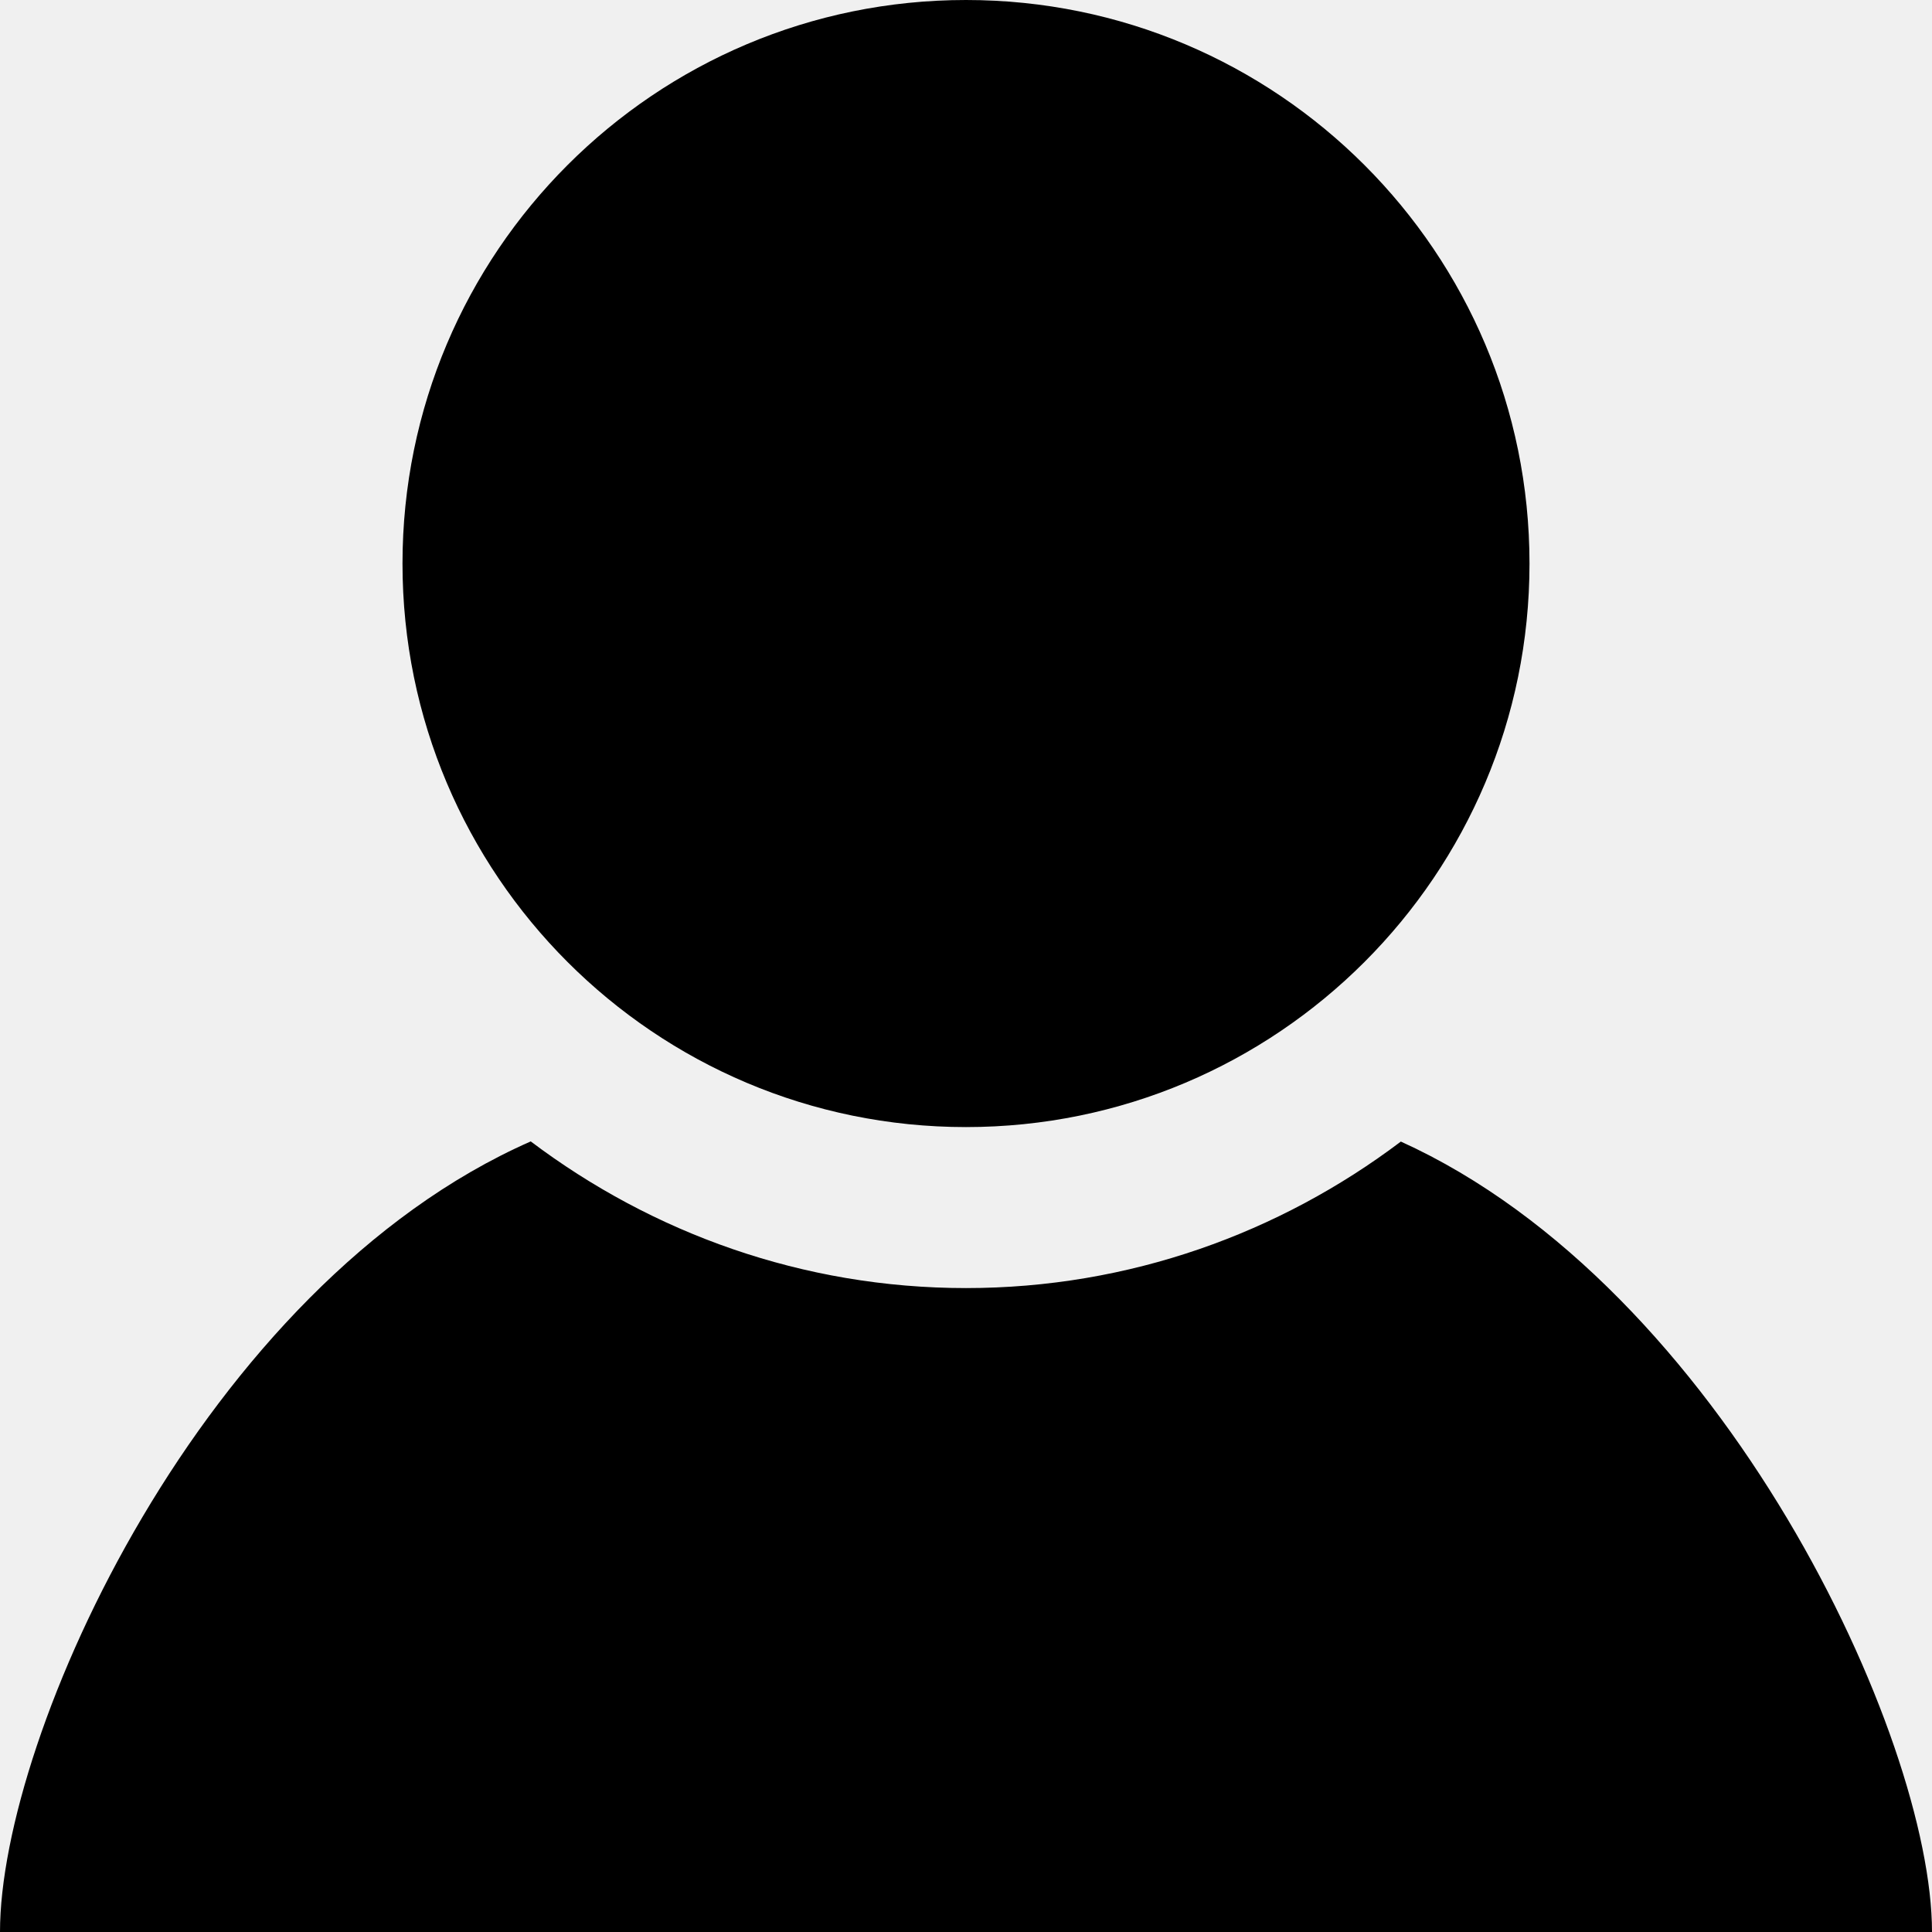
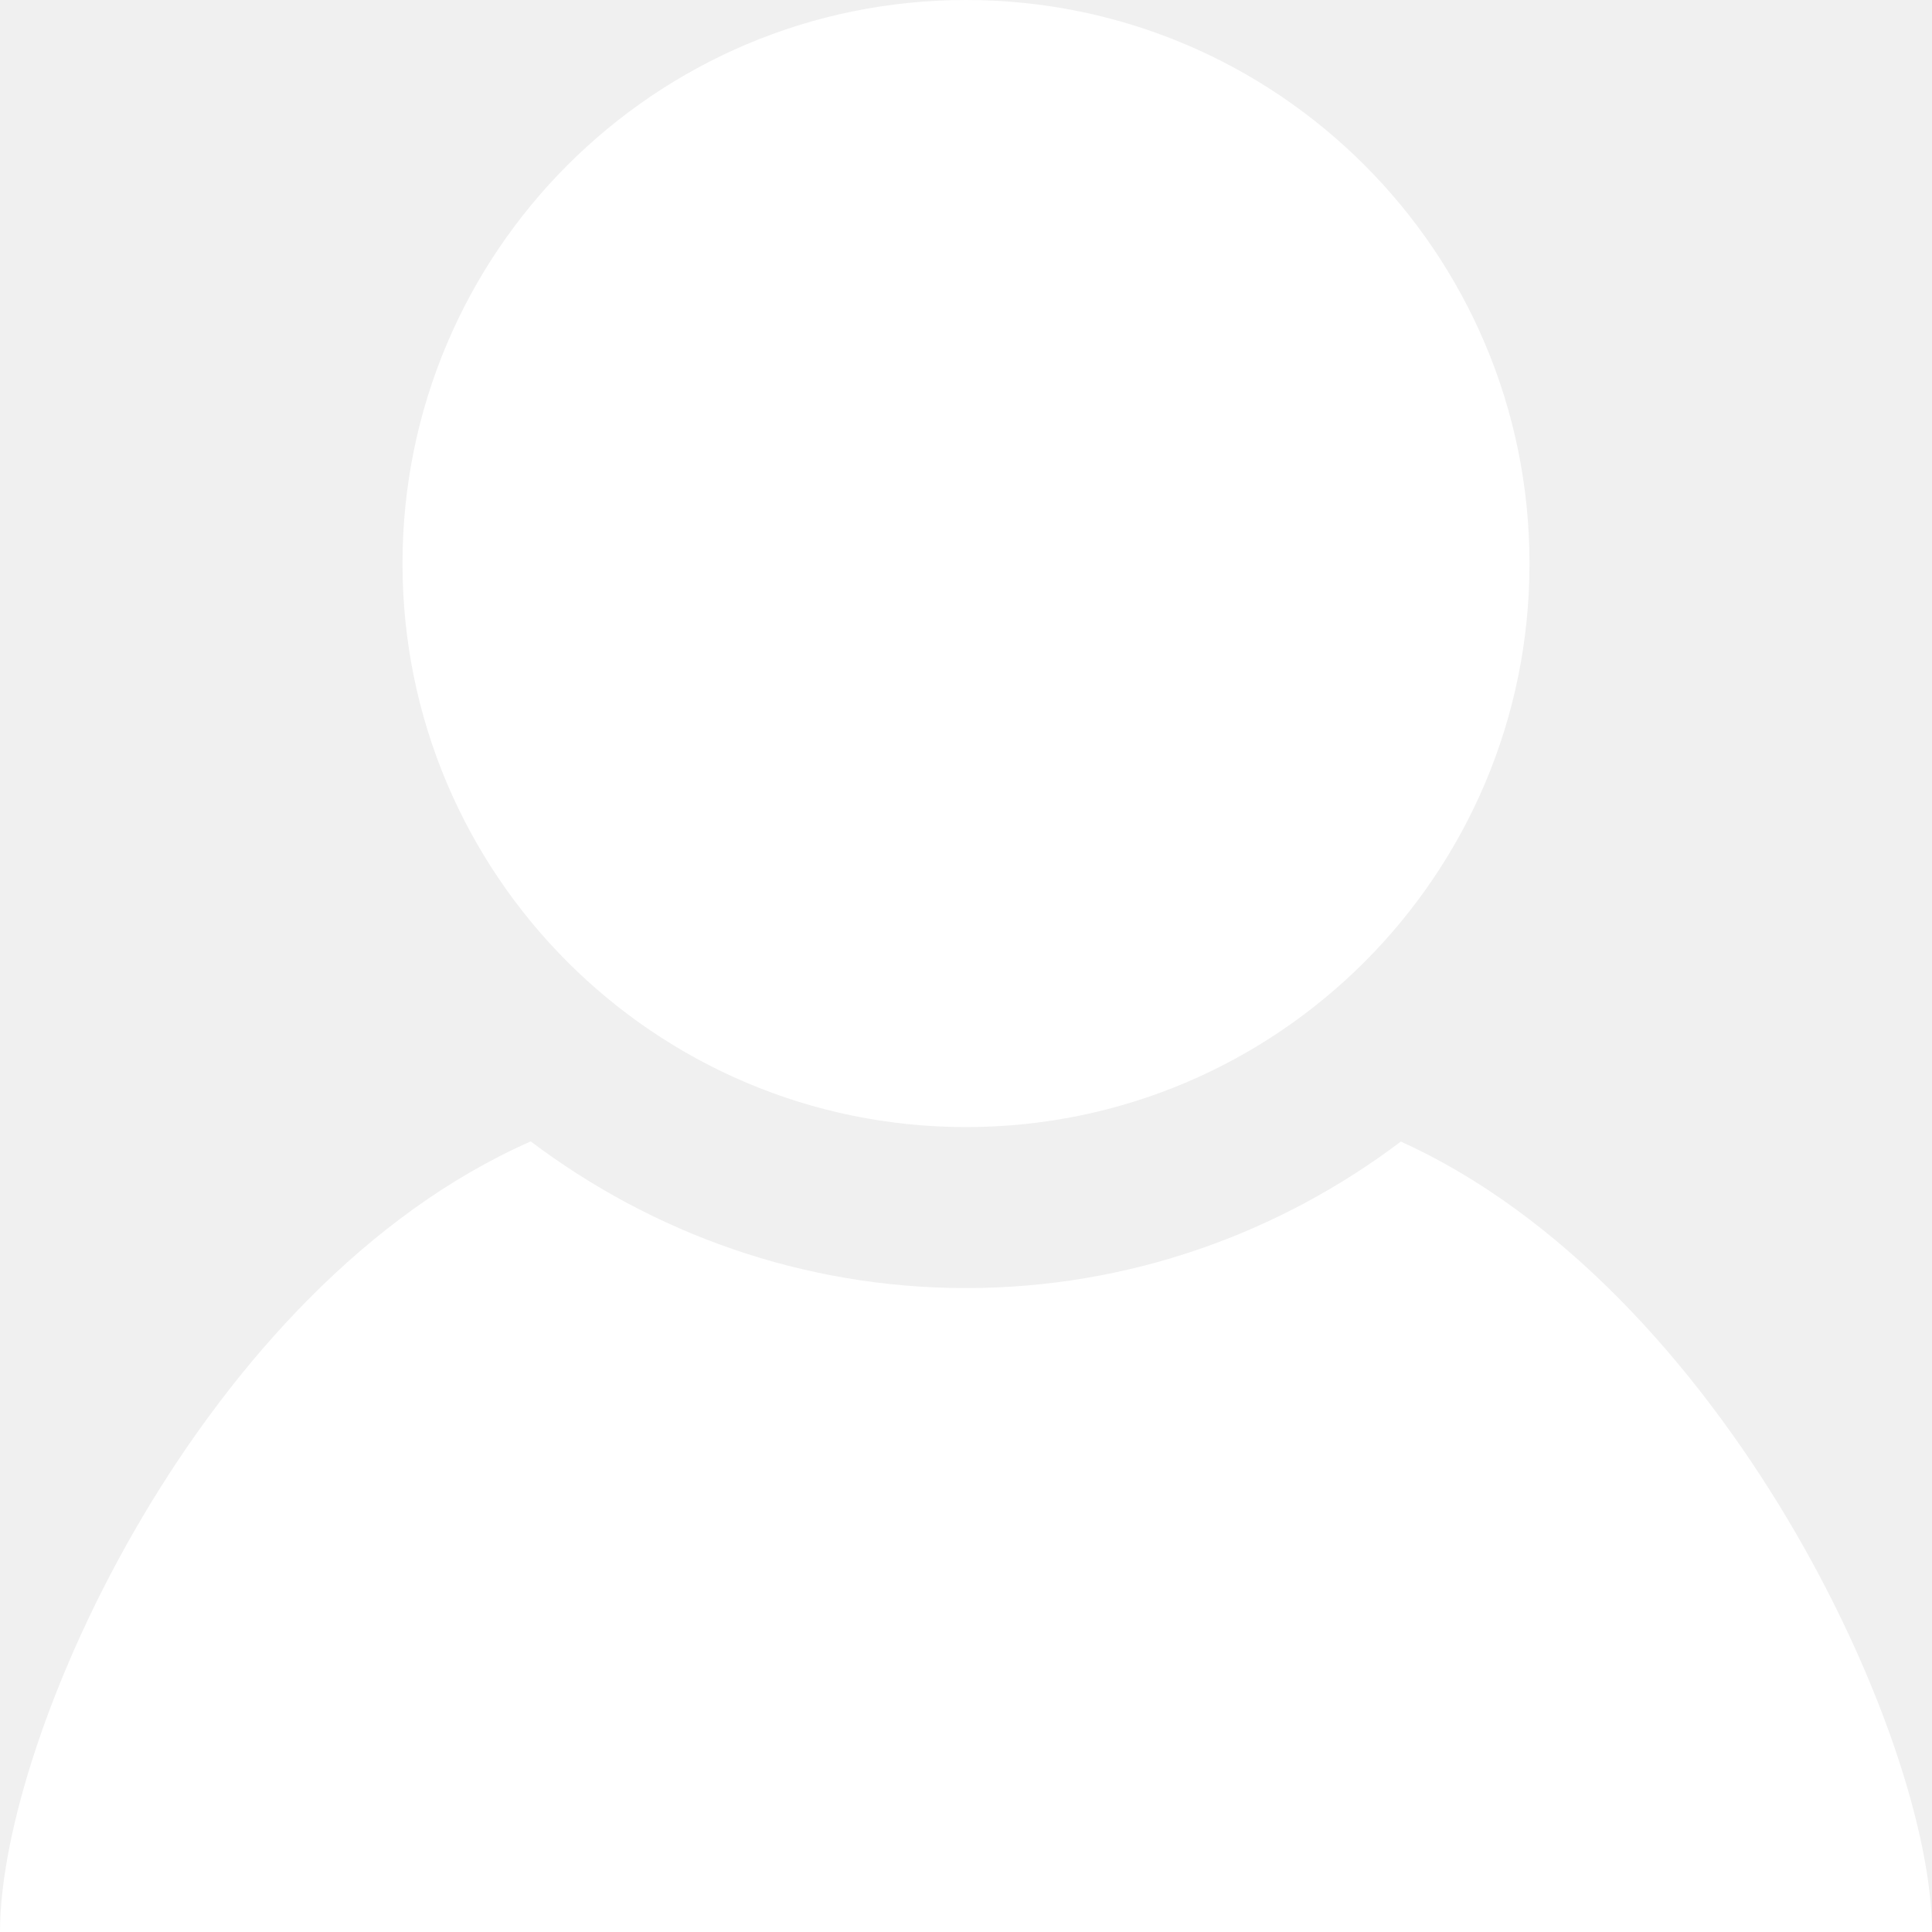
<svg xmlns="http://www.w3.org/2000/svg" width="24" height="24" viewBox="0 0 24 24">
-   <path d="M19 7.001c0 3.865-3.134 7-7 7s-7-3.135-7-7c0-3.867 3.134-7.001 7-7.001s7 3.134 7 7.001zm-1.598 7.18c-1.506 1.137-3.374 1.82-5.402 1.82-2.03 0-3.899-.685-5.407-1.822-4.072 1.793-6.593 7.376-6.593 9.821h24c0-2.423-2.6-8.006-6.598-9.819z" />
+   <path fill="white" d="M19 7.001c0 3.865-3.134 7-7 7s-7-3.135-7-7c0-3.867 3.134-7.001 7-7.001s7 3.134 7 7.001zm-1.598 7.18c-1.506 1.137-3.374 1.82-5.402 1.82-2.03 0-3.899-.685-5.407-1.822-4.072 1.793-6.593 7.376-6.593 9.821h24c0-2.423-2.6-8.006-6.598-9.819z" />
</svg>
